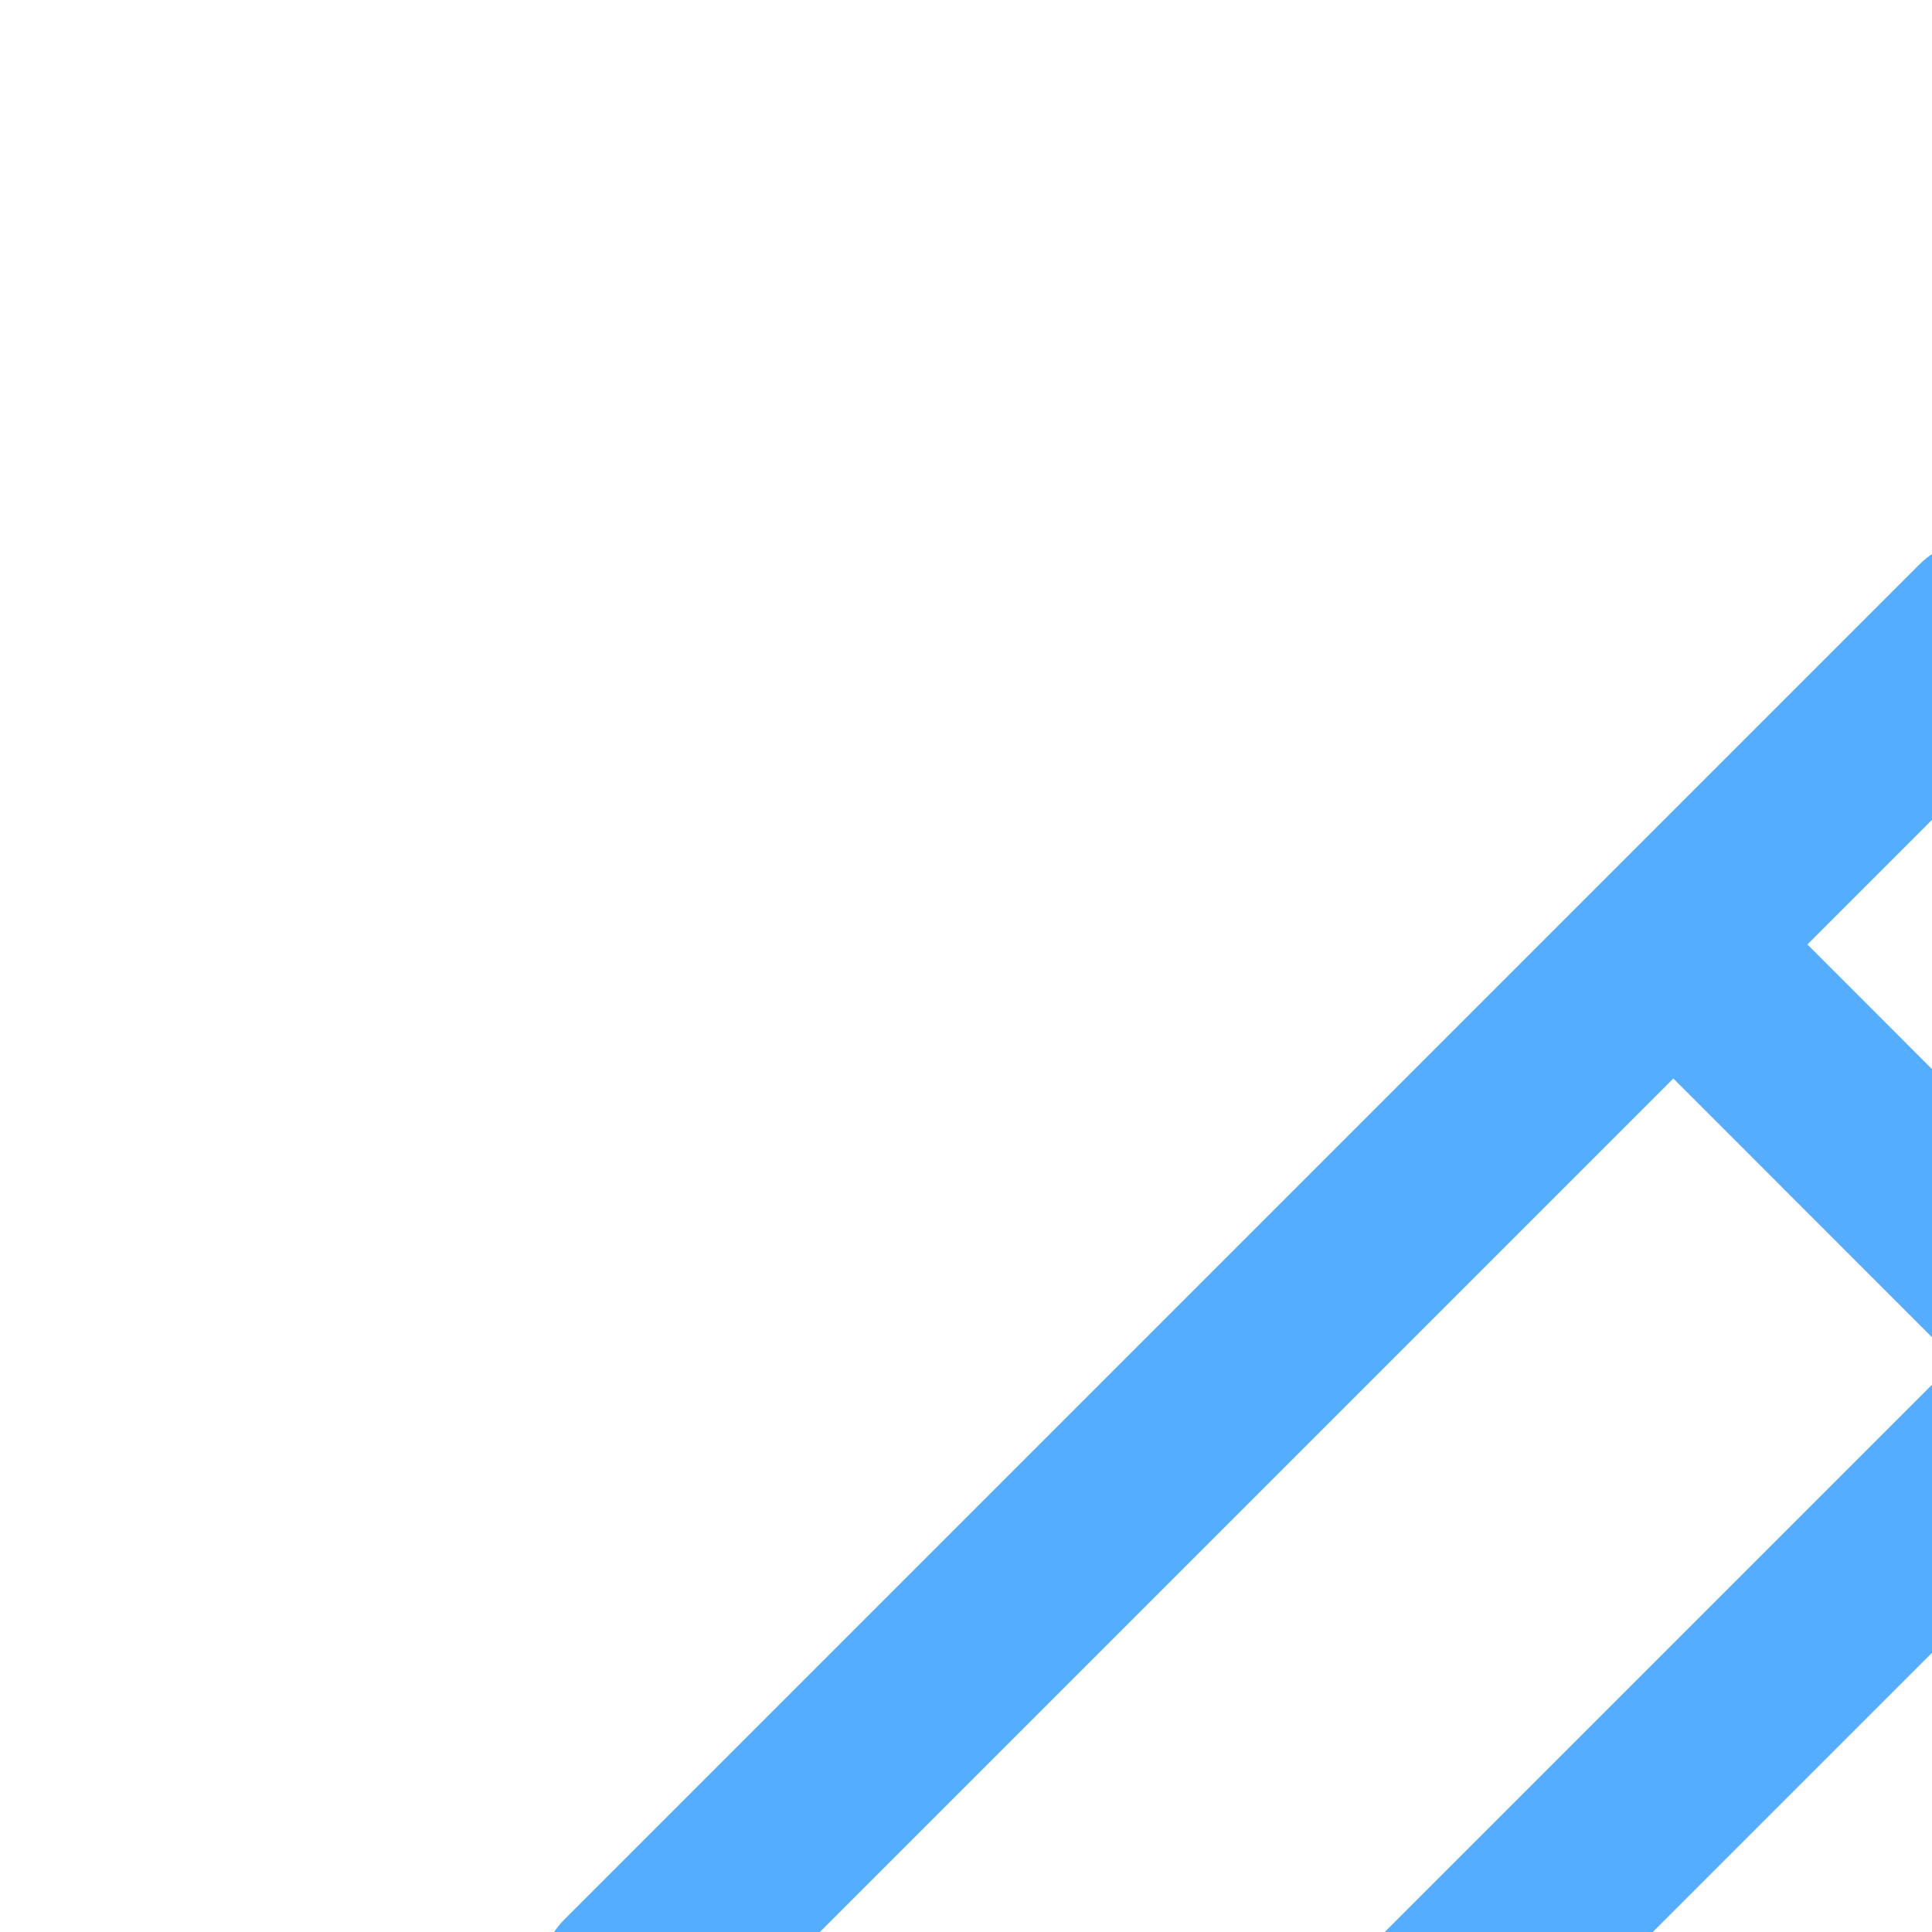
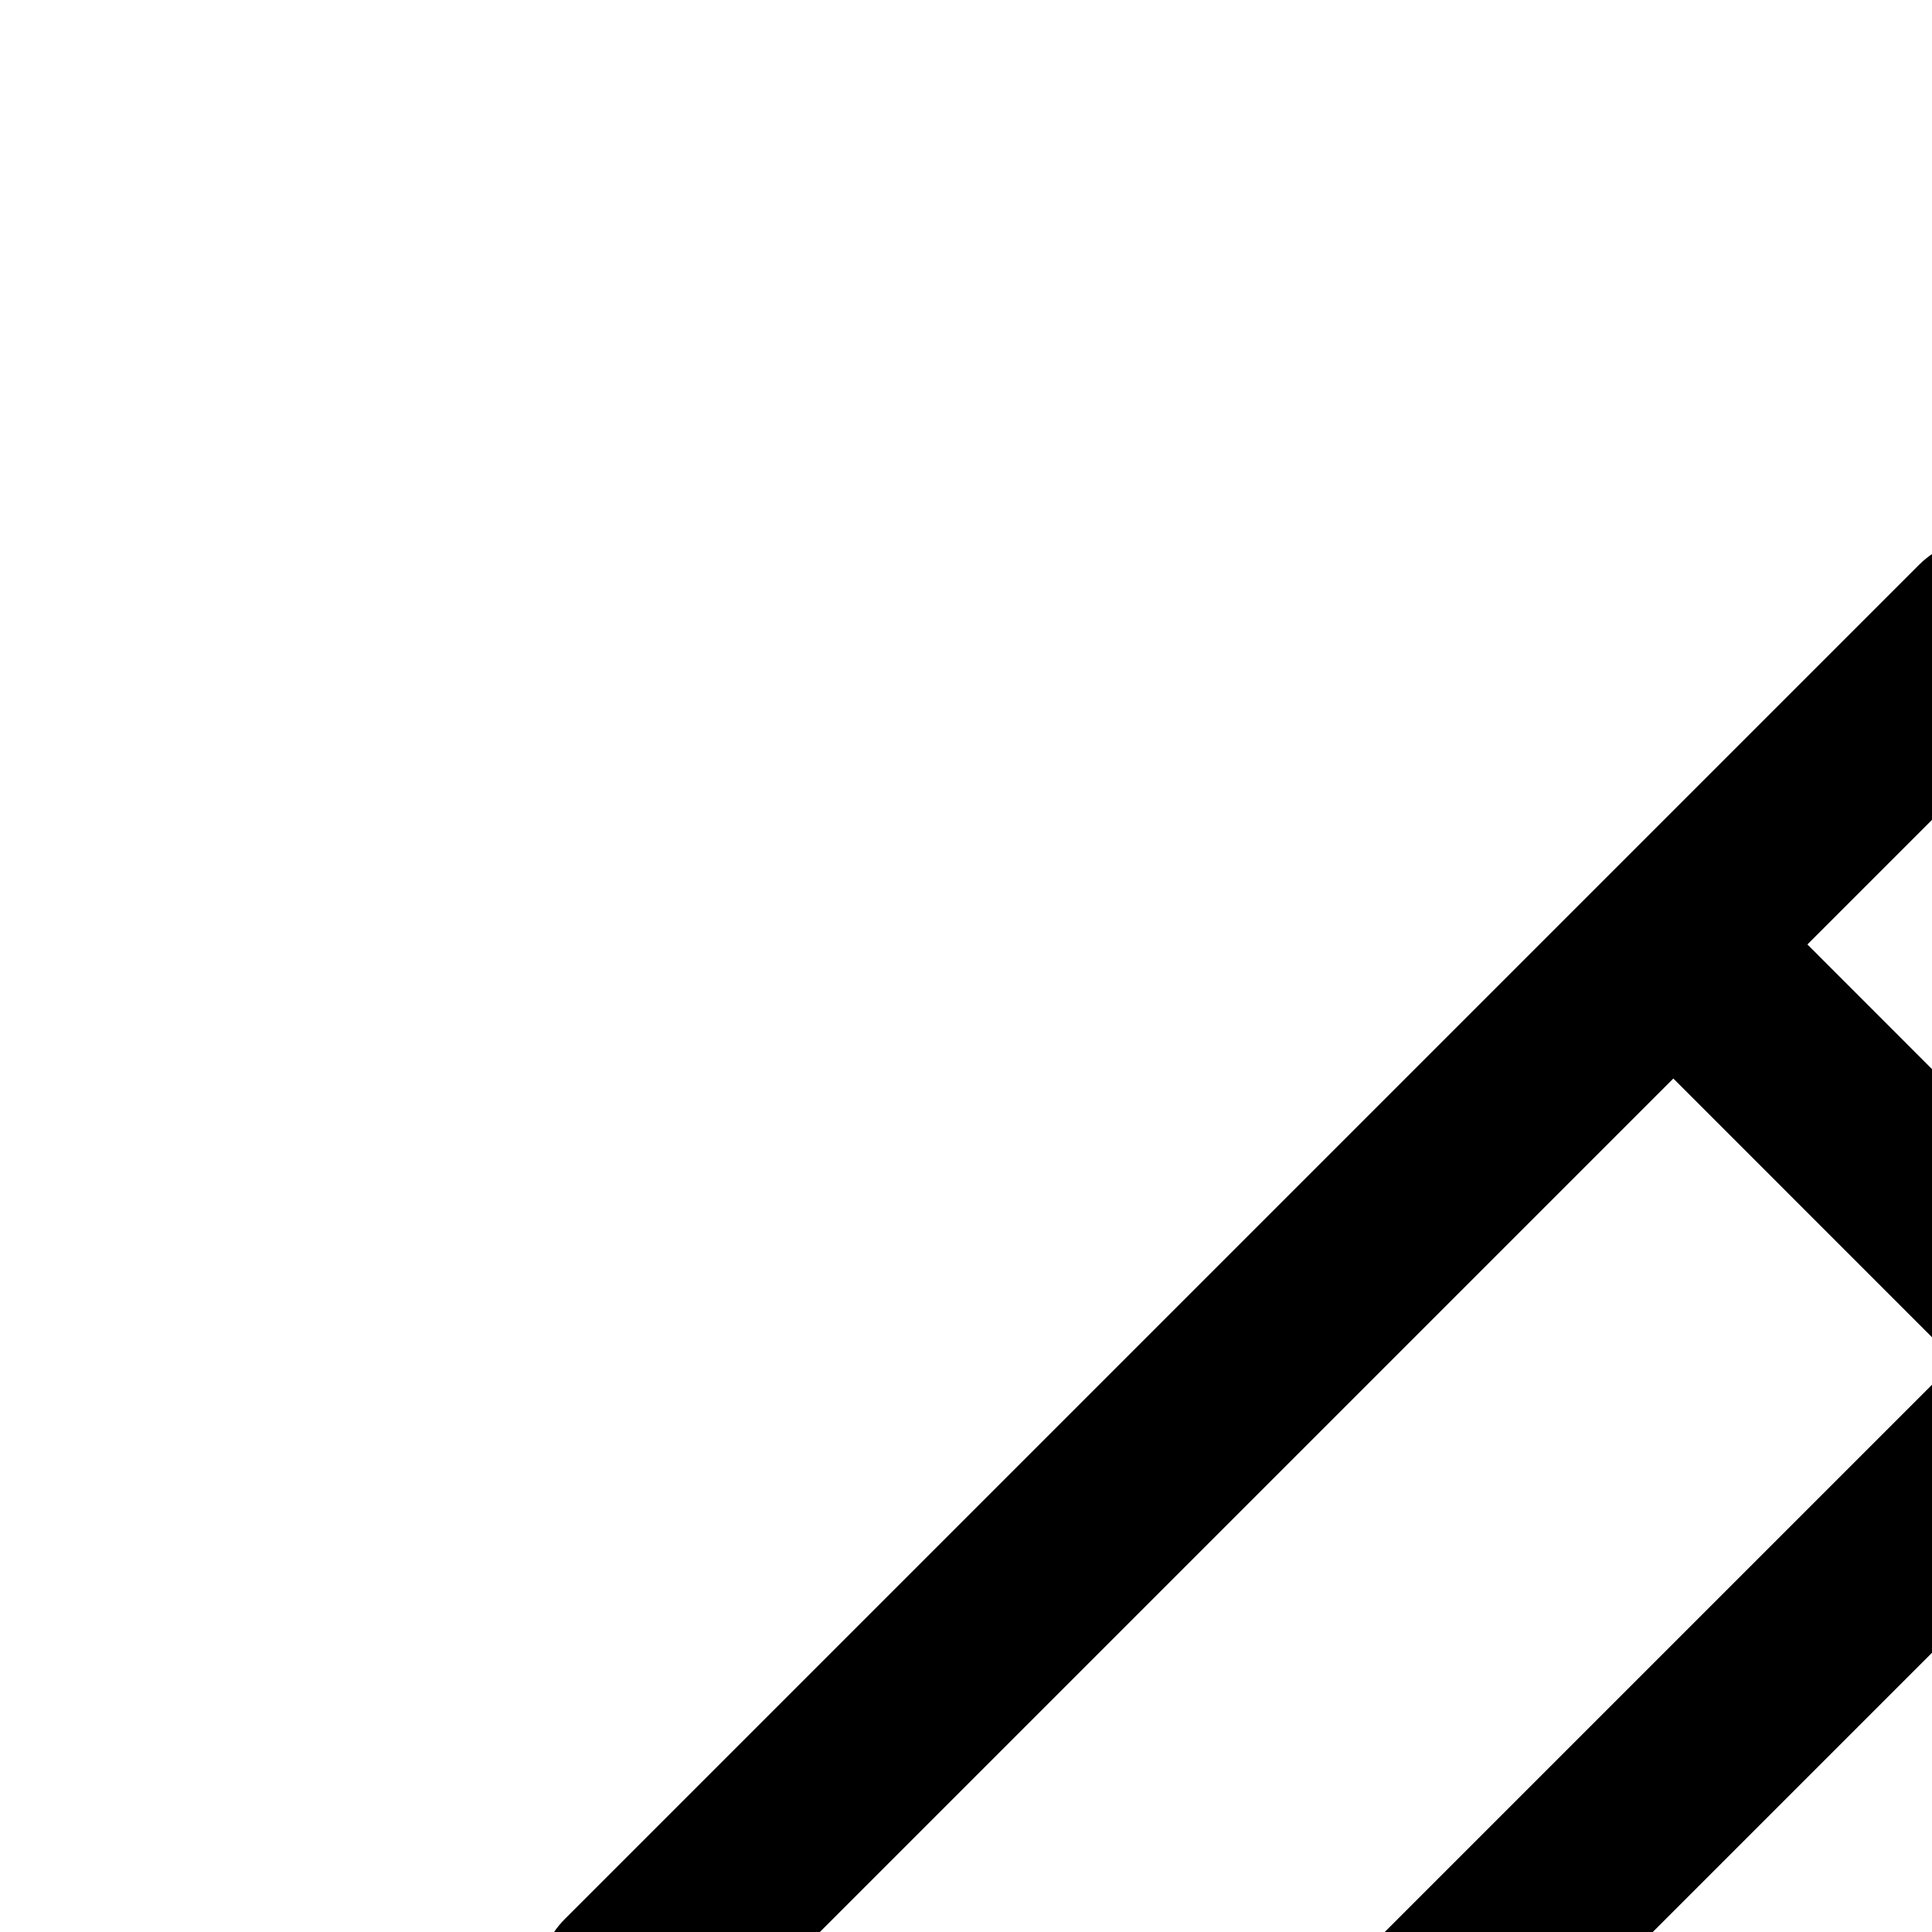
<svg xmlns="http://www.w3.org/2000/svg">
-   <path d="m5 15.706-.53-.53a.75.75 0 0 0-.22.53H5ZM15.706 5l.53-.53a.75.75 0 0 0-1.06 0l.53.53ZM19 8.294l.53.53a.75.75 0 0 0 0-1.06l-.53.53ZM8.294 19v.75a.75.75 0 0 0 .53-.22l-.53-.53ZM5 19h-.75c0 .414.336.75.75.75V19Zm6.588-.75a.75.75 0 0 0 0 1.5v-1.5Zm7 1.5a.75.75 0 0 0 0-1.5v1.5ZM5.53 16.236 16.236 5.53l-1.06-1.06L4.47 15.176l1.06 1.06ZM15.176 5.53l3.294 3.294 1.06-1.06-3.294-3.294-1.06 1.06Zm3.294 2.234L7.764 18.47l1.06 1.06L19.53 8.824l-1.06-1.06ZM8.294 18.25H5v1.5h3.294v-1.5ZM5.75 19v-3.294h-1.5V19h1.5Zm6.955-11 3.294 3.295 1.06-1.06-3.293-3.295L12.705 8Zm-1.117 11.75h7v-1.5h-7v1.5Z" fill="#54ADFF" />
+   <path d="m5 15.706-.53-.53a.75.75 0 0 0-.22.53H5ZM15.706 5l.53-.53a.75.75 0 0 0-1.06 0l.53.53ZM19 8.294l.53.53a.75.75 0 0 0 0-1.06l-.53.53ZM8.294 19v.75a.75.75 0 0 0 .53-.22l-.53-.53ZM5 19h-.75c0 .414.336.75.75.75V19Zm6.588-.75a.75.75 0 0 0 0 1.5v-1.5Zm7 1.5a.75.75 0 0 0 0-1.5v1.5ZM5.53 16.236 16.236 5.53l-1.06-1.06L4.47 15.176l1.06 1.06ZM15.176 5.53l3.294 3.294 1.06-1.06-3.294-3.294-1.06 1.06Zm3.294 2.234L7.764 18.47l1.06 1.06L19.53 8.824l-1.06-1.06ZM8.294 18.25H5v1.5h3.294v-1.5ZM5.75 19v-3.294h-1.5V19h1.5Zm6.955-11 3.294 3.295 1.06-1.06-3.293-3.295L12.705 8Zm-1.117 11.75h7v-1.5h-7v1.5Z" />
</svg>
